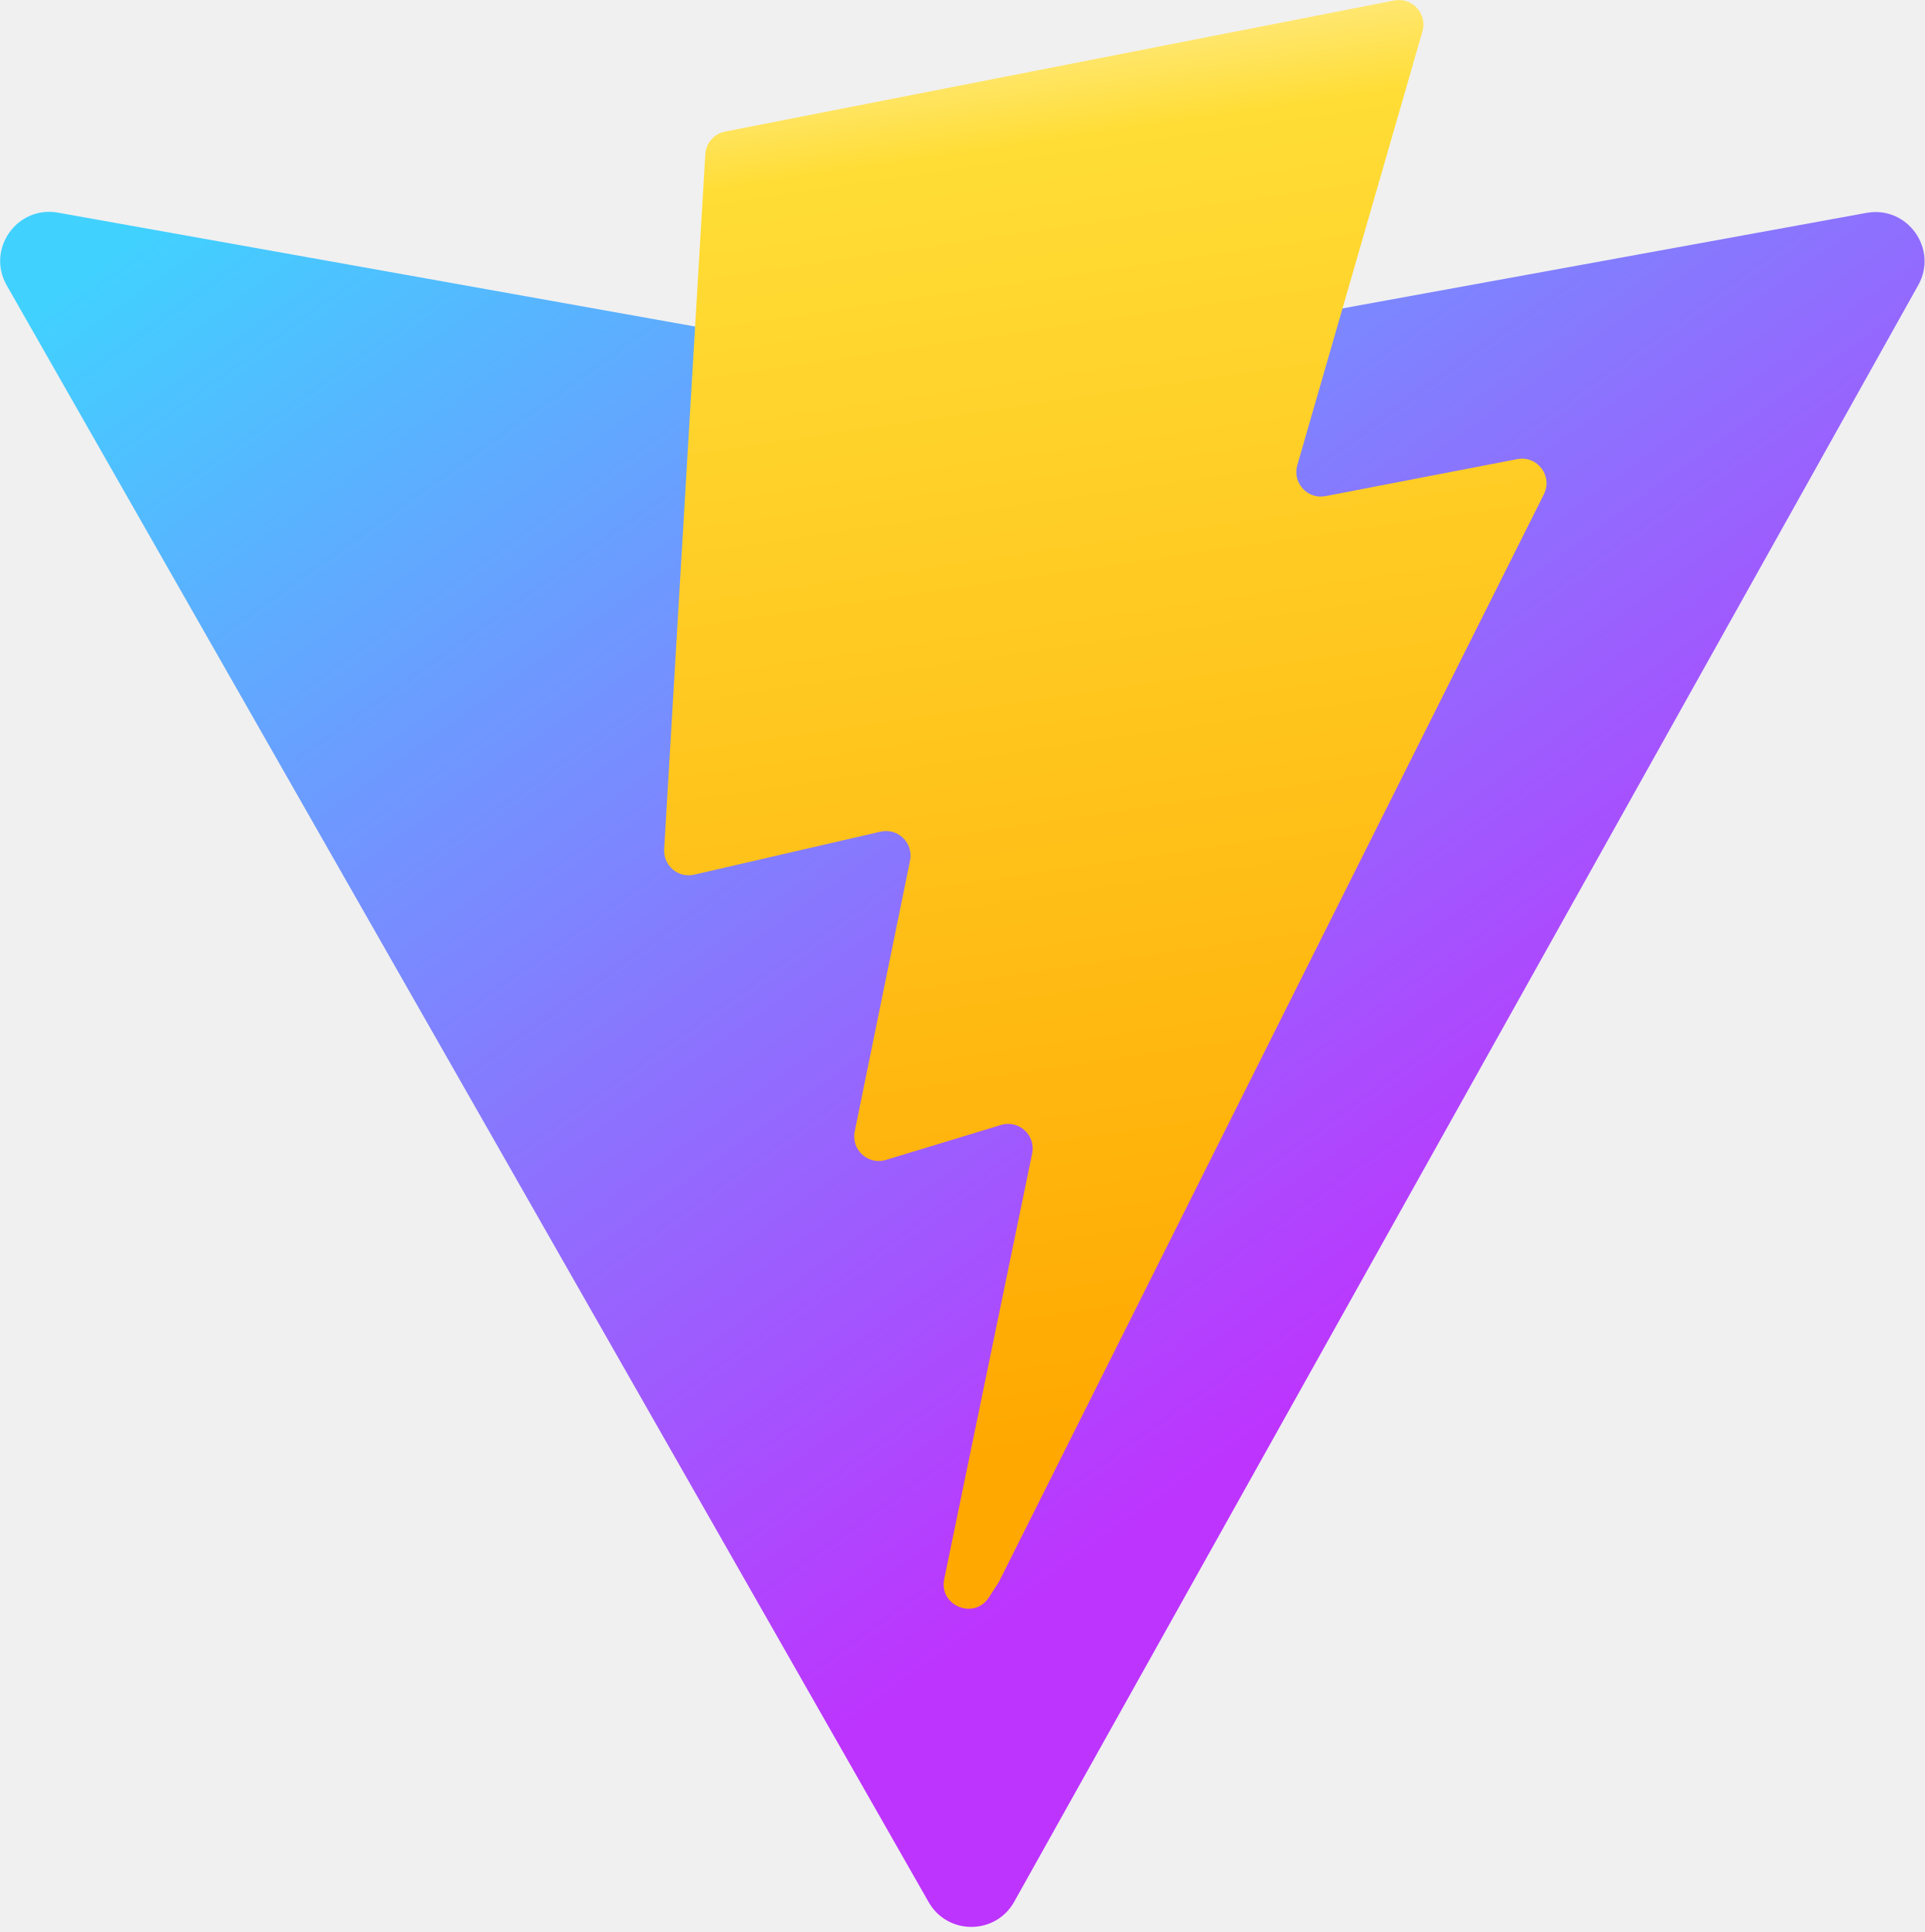
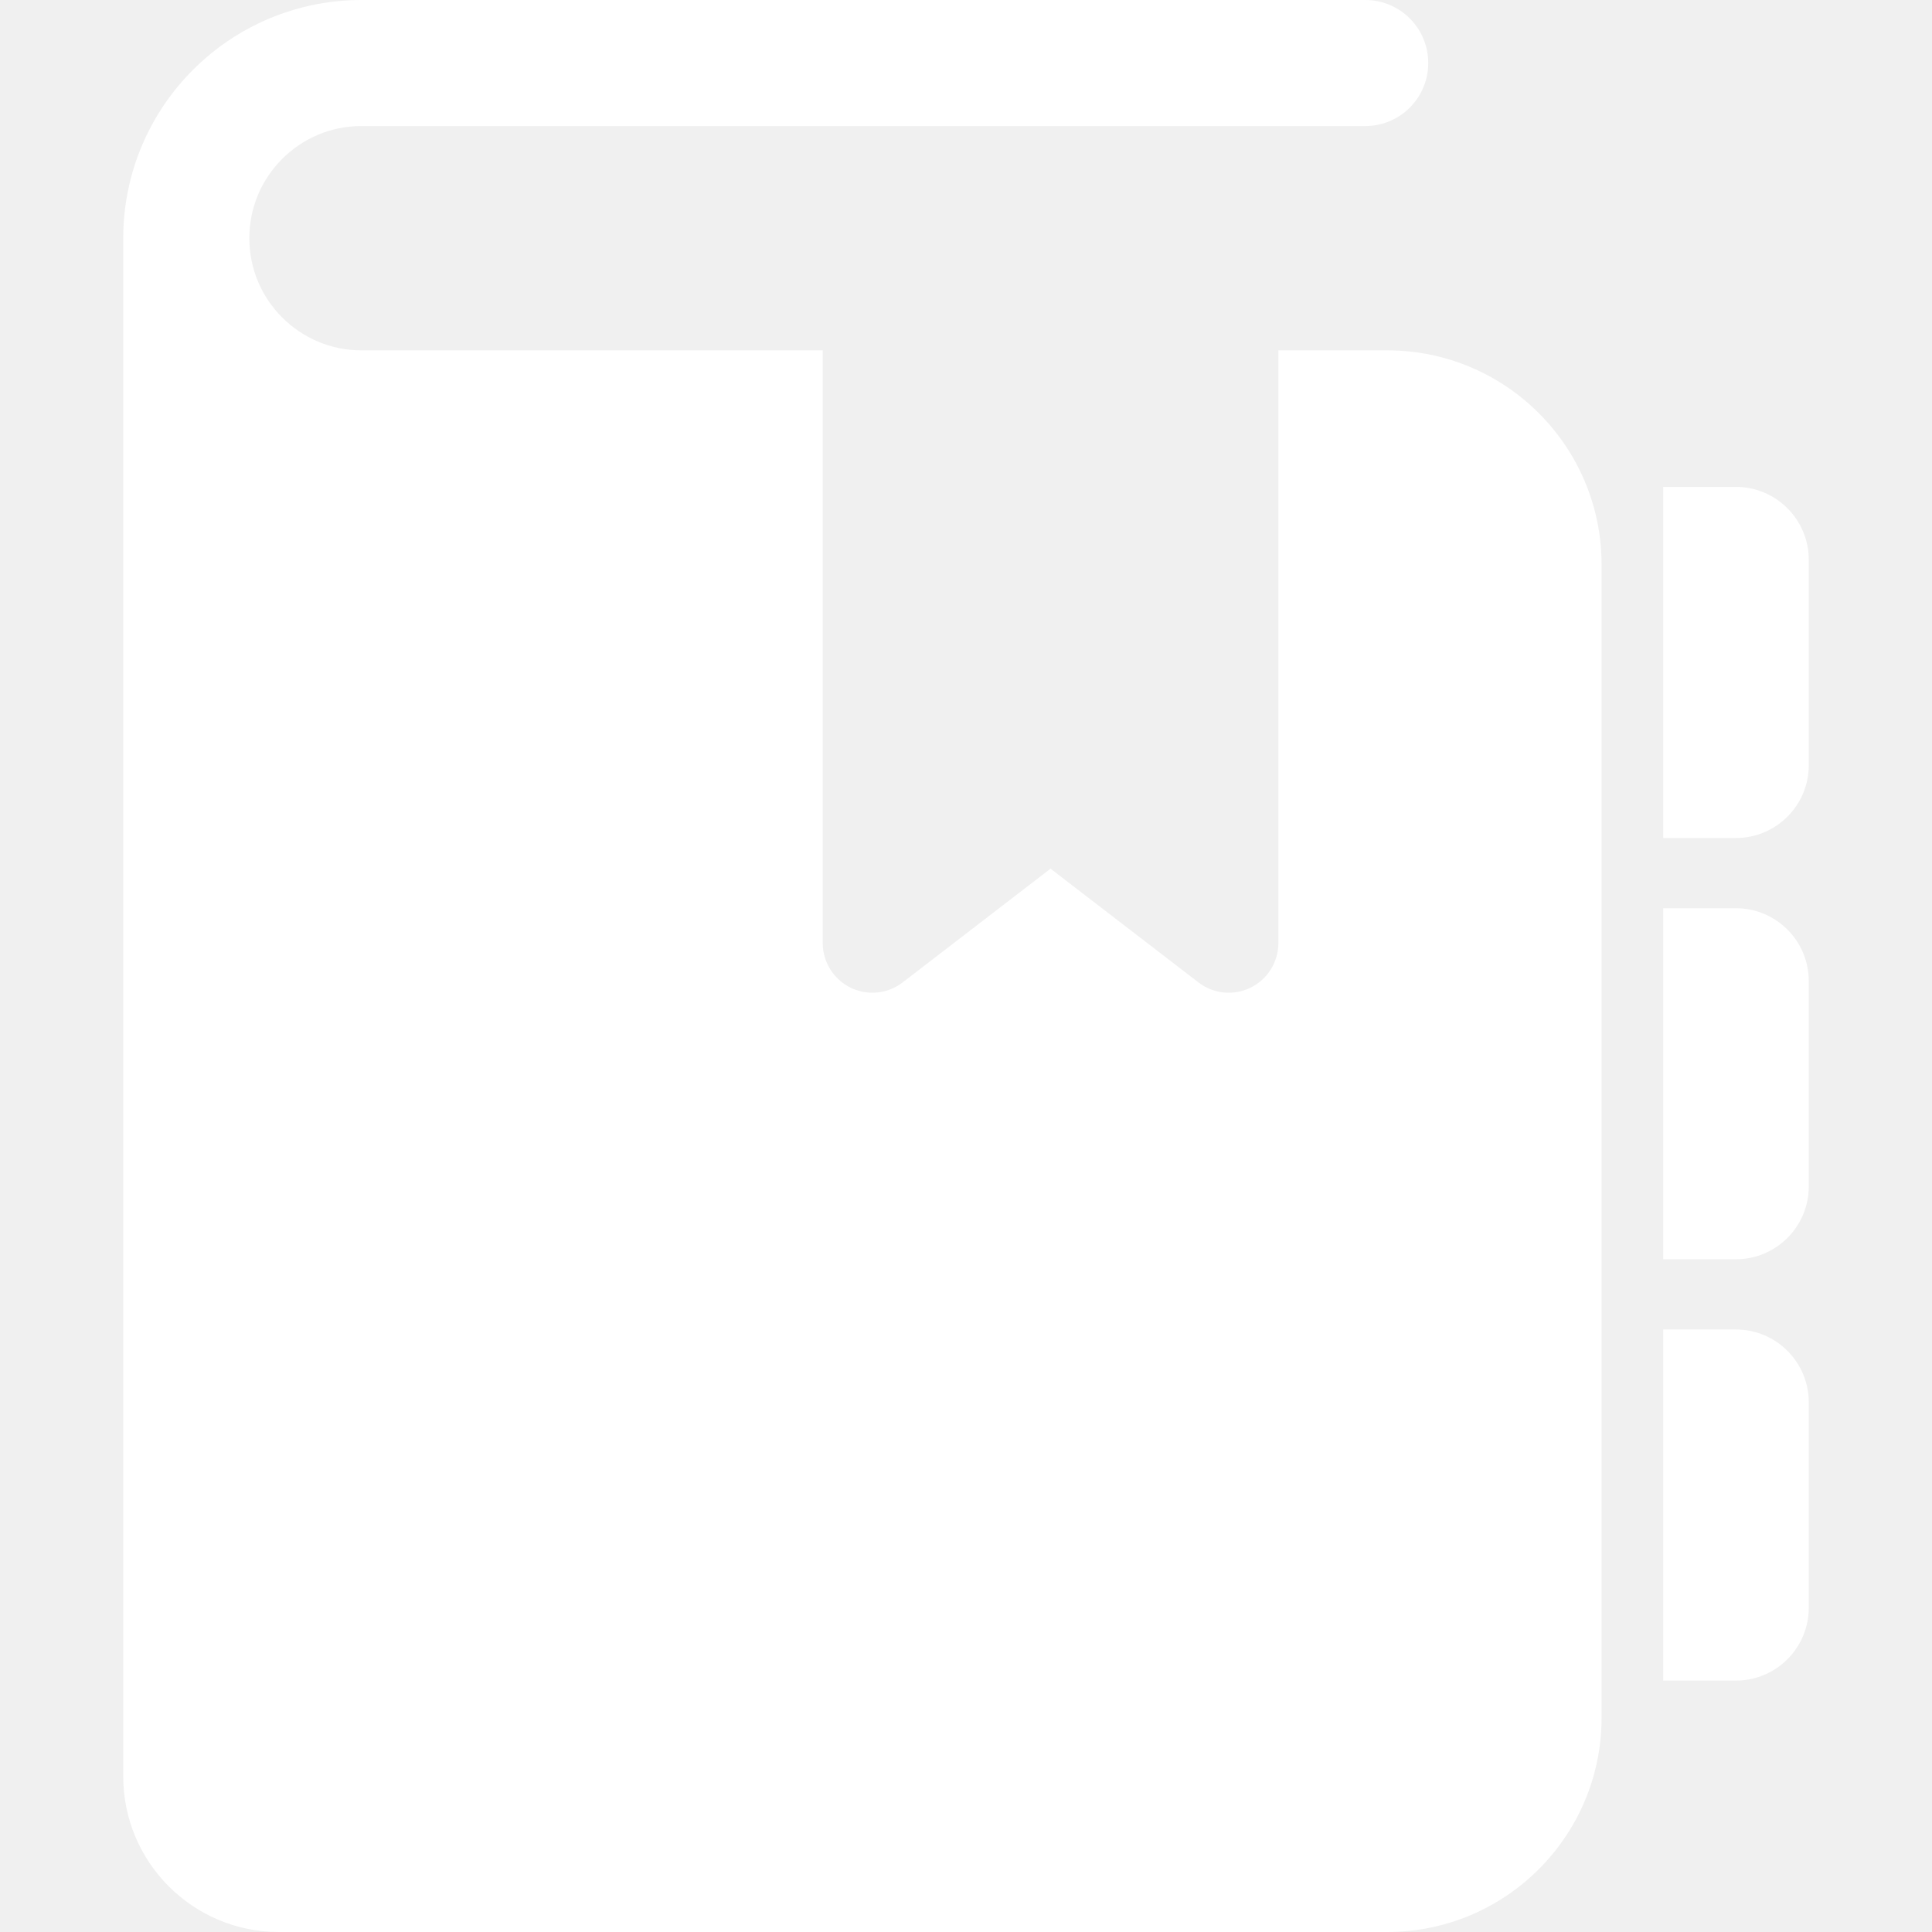
- <svg xmlns="http://www.w3.org/2000/svg" aria-hidden="true" role="img" class="iconify iconify--logos" width="31.88" height="32" preserveAspectRatio="xMidYMid meet" viewBox="0 0 256 257">
-   <defs>
-     <linearGradient id="IconifyId1813088fe1fbc01fb466" x1="-.828%" x2="57.636%" y1="7.652%" y2="78.411%">
-       <stop offset="0%" stop-color="#41D1FF" />
-       <stop offset="100%" stop-color="#BD34FE" />
-     </linearGradient>
-     <linearGradient id="IconifyId1813088fe1fbc01fb467" x1="43.376%" x2="50.316%" y1="2.242%" y2="89.03%">
-       <stop offset="0%" stop-color="#FFEA83" />
-       <stop offset="8.333%" stop-color="#FFDD35" />
-       <stop offset="100%" stop-color="#FFA800" />
-     </linearGradient>
-   </defs>
-   <path fill="url(#IconifyId1813088fe1fbc01fb466)" d="M255.153 37.938L134.897 252.976c-2.483 4.44-8.862 4.466-11.382.048L.875 37.958c-2.746-4.814 1.371-10.646 6.827-9.67l120.385 21.517a6.537 6.537 0 0 0 2.322-.004l117.867-21.483c5.438-.991 9.574 4.796 6.877 9.62Z" />
-   <path fill="url(#IconifyId1813088fe1fbc01fb467)" d="M185.432.063L96.44 17.501a3.268 3.268 0 0 0-2.634 3.014l-5.474 92.456a3.268 3.268 0 0 0 3.997 3.378l24.777-5.718c2.318-.535 4.413 1.507 3.936 3.838l-7.361 36.047c-.495 2.426 1.782 4.5 4.151 3.78l15.304-4.649c2.372-.72 4.652 1.36 4.15 3.788l-11.698 56.621c-.732 3.542 3.979 5.473 5.943 2.437l1.313-2.028l72.516-144.72c1.215-2.423-.88-5.186-3.54-4.672l-25.505 4.922c-2.396.462-4.435-1.77-3.759-4.114l16.646-57.705c.677-2.35-1.37-4.583-3.769-4.113Z" />
+ <svg xmlns="http://www.w3.org/2000/svg" version="1.1" id="_x32_" width="800px" height="800px" viewBox="0 0 512 512" xml:space="preserve" fill="#000000">
+   <g id="SVGRepo_bgCarrier" stroke-width="0" />
+   <g id="SVGRepo_tracerCarrier" stroke-linecap="round" stroke-linejoin="round" />
+   <g id="SVGRepo_iconCarrier">
+     <style type="text/css">  .st0{fill:#ffffff;}  </style>
+     <g>
+       <path class="st0" d="M460.031,129.031h-19.266v93.047h19.266c10.656,0,19.313-8.641,19.313-19.297v-54.438 C479.344,137.688,470.688,129.031,460.031,129.031z" />
+       <path class="st0" d="M460.031,352.328h-19.266v93.047h19.266c10.656,0,19.313-8.656,19.313-19.313v-54.438 C479.344,360.969,470.688,352.328,460.031,352.328z" />
+       <path class="st0" d="M460.031,240.688h-19.266v93.031h19.266c10.656,0,19.313-8.641,19.313-19.297v-54.438 C479.344,249.344,470.688,240.688,460.031,240.688z" />
+       <path class="st0" d="M367.594,92.844h-28.813v157.063c0,5.031-2.844,9.594-7.344,11.828c-4.5,2.203-9.875,1.672-13.844-1.391 l-39.188-30.141l-39.188,30.141c-3.969,3.063-9.328,3.594-13.828,1.391c-4.5-2.234-7.359-6.797-7.359-11.828V92.844H95.781 c-8.25,0-15.578-3.313-21-8.703c-5.406-5.453-8.703-12.766-8.703-21.016s3.297-15.578,8.703-21.016 c5.422-5.391,12.75-8.703,21-8.703h266.031c9.219,0,16.688-7.469,16.688-16.703S371.031,0,361.813,0H95.781 c-17.375,0-33.25,7.094-44.625,18.5c-11.406,11.359-18.5,27.25-18.5,44.625V470.75c0,22.781,18.469,41.25,41.25,41.25h293.688 c31.406,0,56.844-25.438,56.844-56.813V149.656C424.438,118.281,399,92.844,367.594,92.844z" />
+     </g>
+   </g>
</svg>
